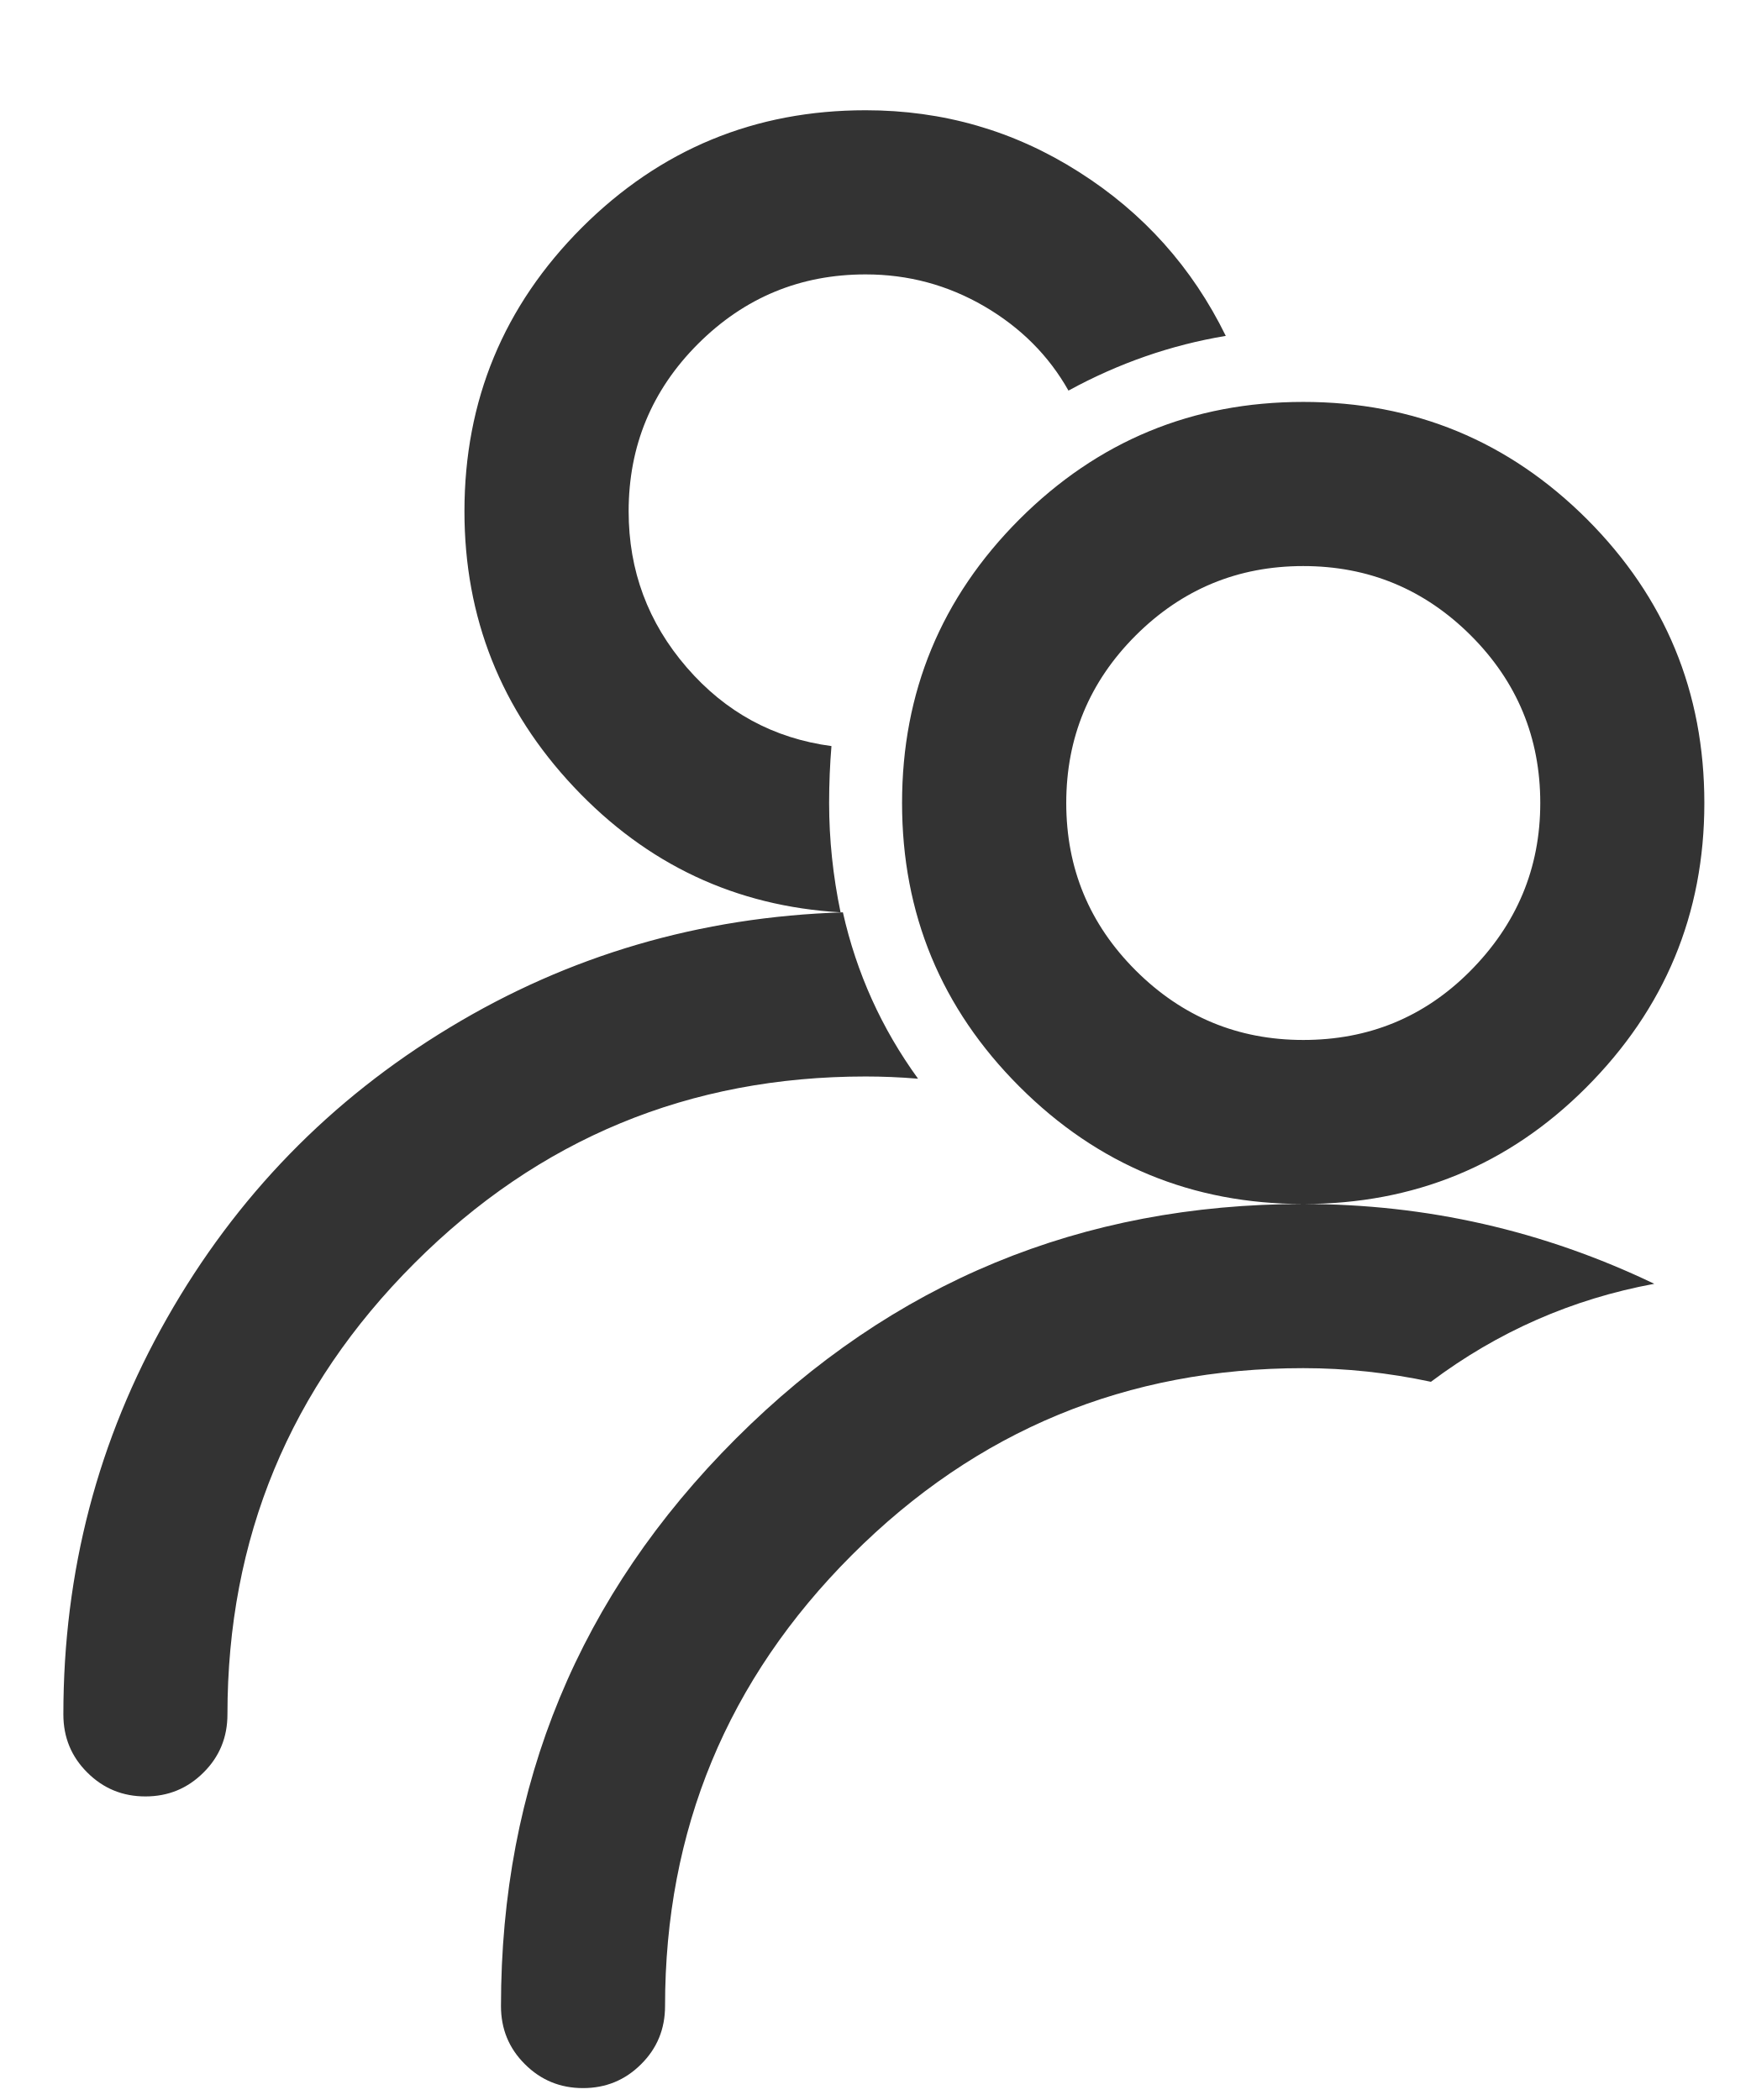
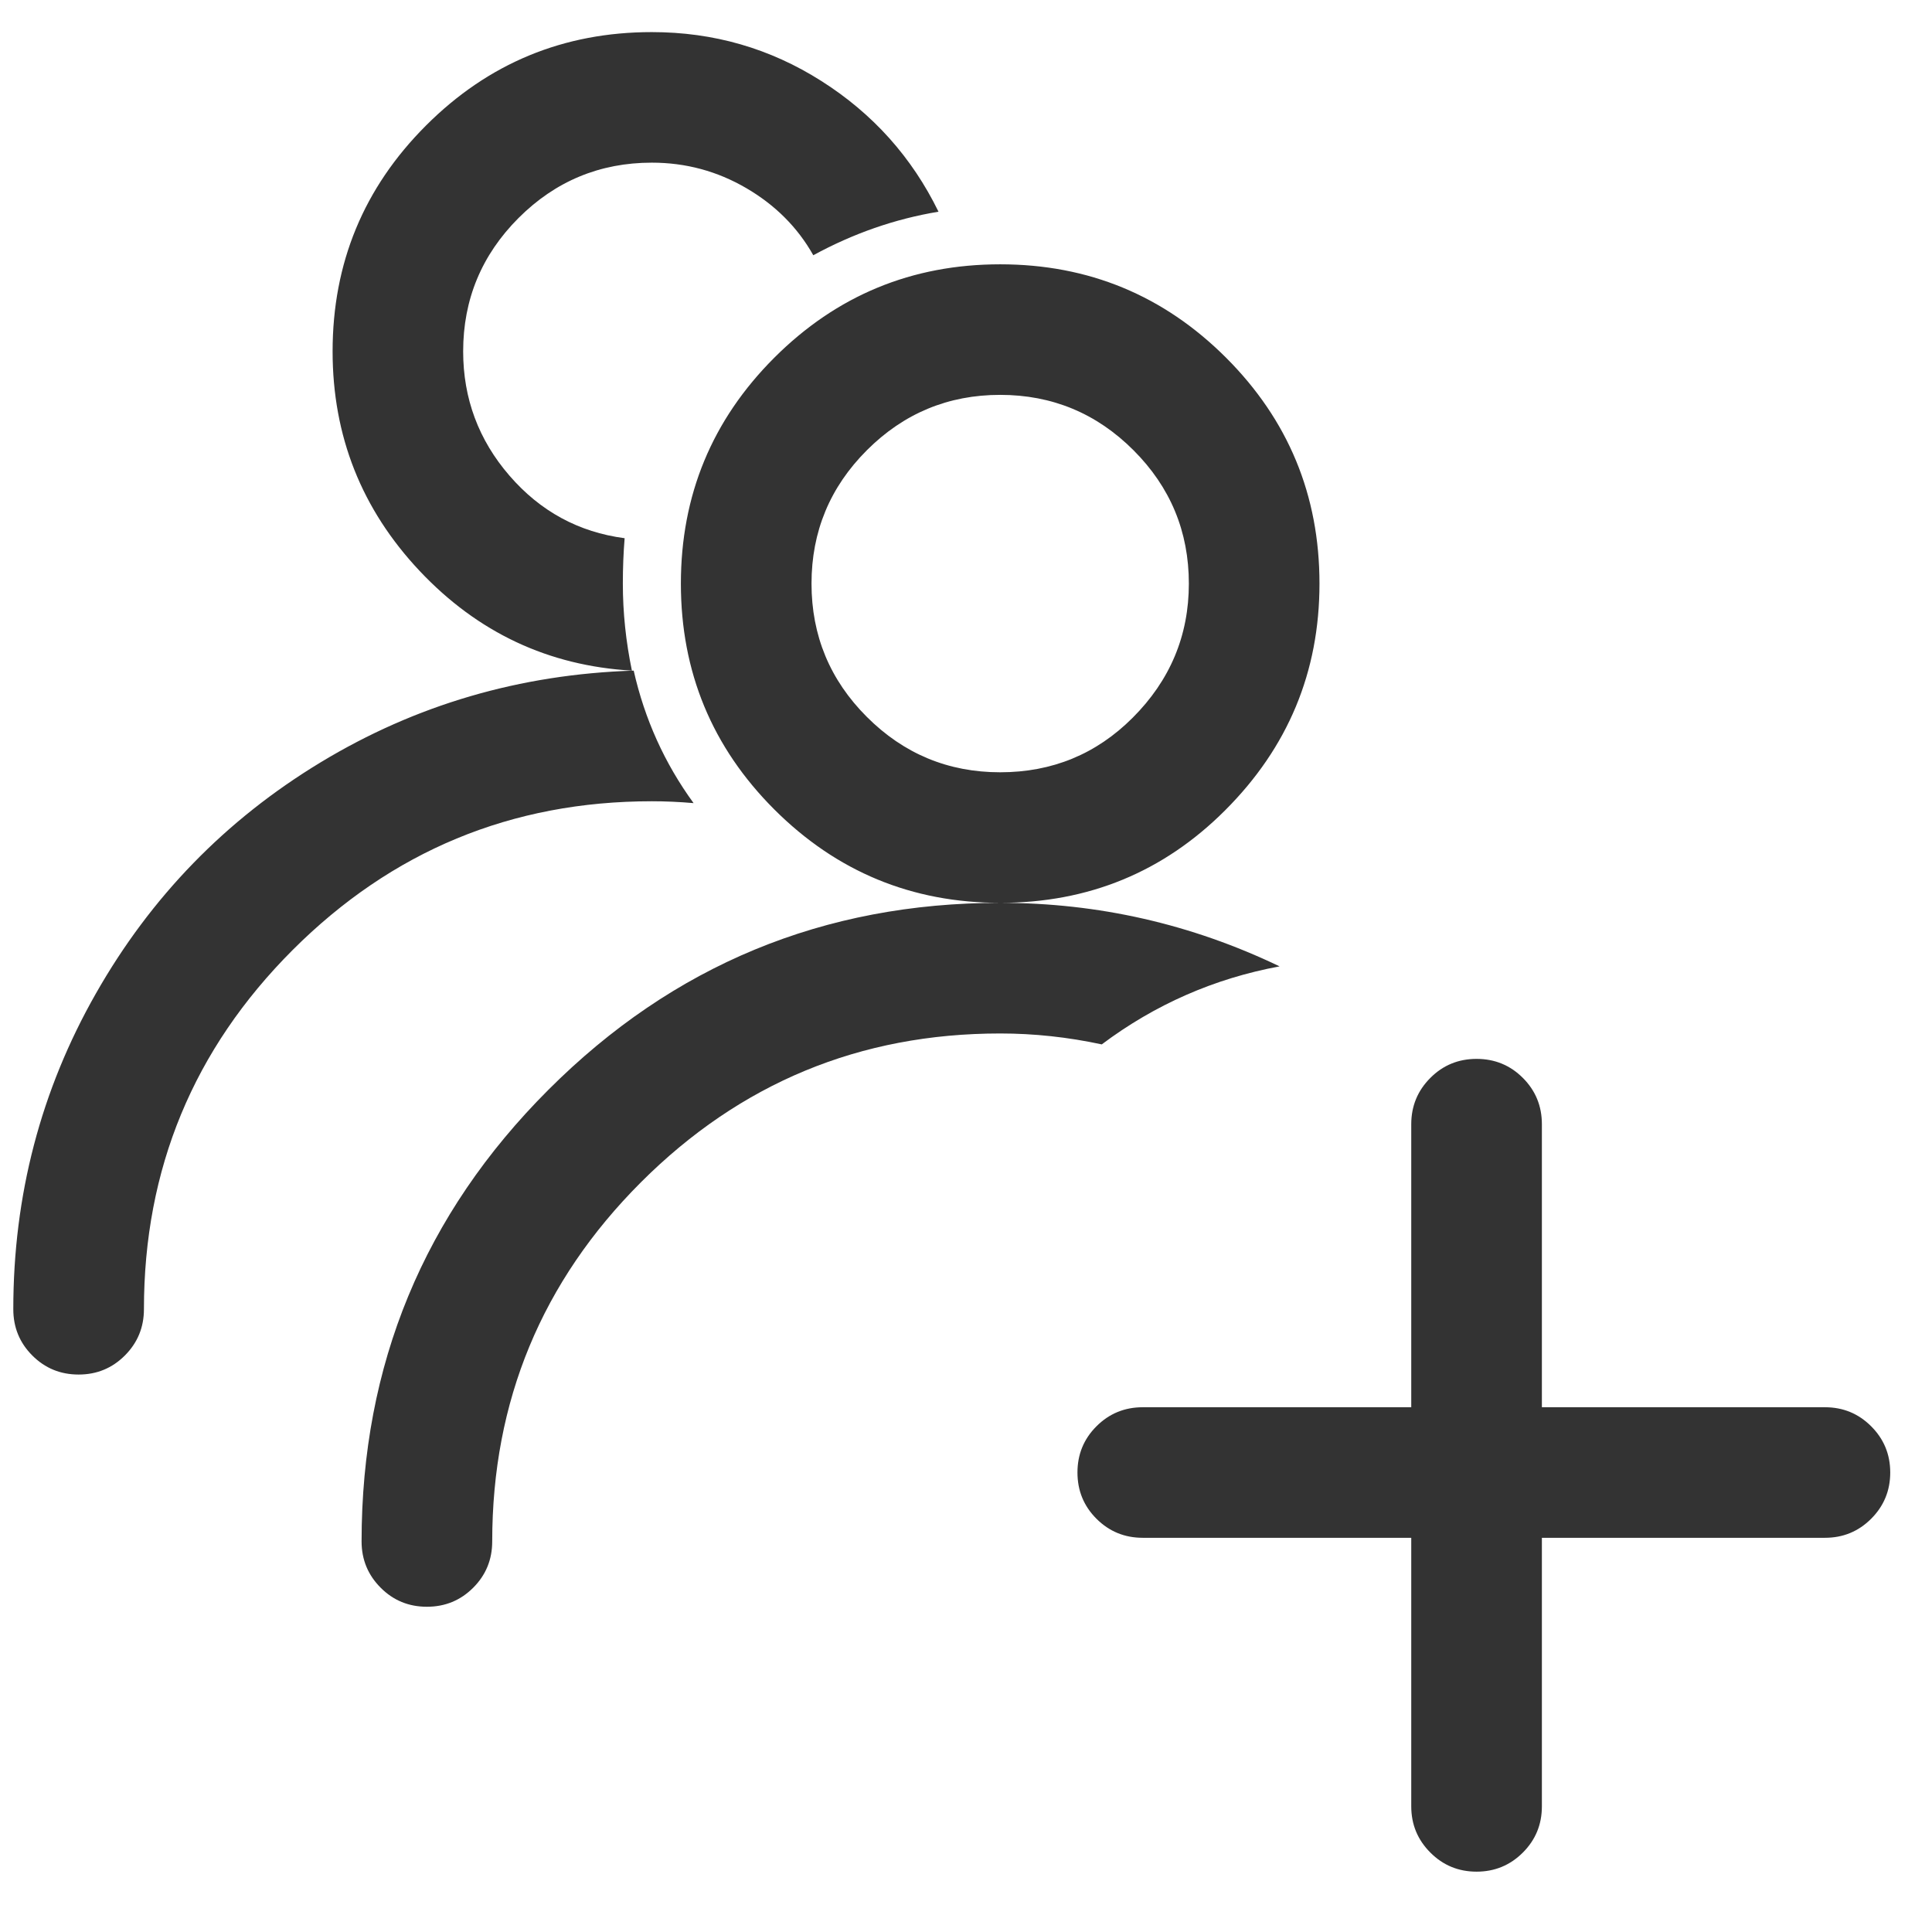
- <svg xmlns="http://www.w3.org/2000/svg" width="15px" height="18px" viewBox="0 0 15 18" version="1.1">
+ <svg xmlns="http://www.w3.org/2000/svg" width="26px" height="26px" viewBox="0 0 26 26" version="1.1">
  <g id="Pages" stroke="none" stroke-width="1" fill="none" fill-rule="evenodd">
-     <g id="Classes-/-Member-/-Recent-/-1" transform="translate(-1204, -141)" fill="#333333">
-       <g id="Group-3" transform="translate(1158, 140)">
-         <g id="Group-4">
-           <g id="Icon-/-Search-/-Active-Copy-5" transform="translate(44, 0)">
-             <path d="M9.203,8.82 C8.305,8.768 7.543,8.41 6.918,7.746 C6.293,7.082 5.98,6.294 5.98,5.383 C5.98,4.432 6.316,3.622 6.986,2.951 C7.657,2.281 8.467,1.945 9.418,1.945 C10.082,1.945 10.691,2.121 11.244,2.473 C11.798,2.824 12.217,3.293 12.504,3.879 C12.035,3.957 11.586,4.113 11.156,4.348 C10.987,4.048 10.746,3.807 10.434,3.625 C10.121,3.443 9.783,3.352 9.418,3.352 C8.858,3.352 8.38,3.55 7.982,3.947 C7.585,4.344 7.387,4.823 7.387,5.383 C7.387,5.891 7.553,6.337 7.885,6.721 C8.217,7.105 8.63,7.329 9.125,7.395 C9.112,7.551 9.105,7.714 9.105,7.883 C9.105,8.195 9.138,8.508 9.203,8.82 Z M16.176,12.004 C15.473,12.134 14.835,12.414 14.262,12.844 C13.897,12.766 13.533,12.727 13.168,12.727 C11.658,12.727 10.368,13.26 9.301,14.328 C8.233,15.396 7.699,16.685 7.699,18.195 C7.699,18.391 7.631,18.557 7.494,18.693 C7.357,18.83 7.191,18.898 6.996,18.898 C6.801,18.898 6.635,18.83 6.498,18.693 C6.361,18.557 6.293,18.391 6.293,18.195 C6.293,16.294 6.964,14.673 8.305,13.332 C9.646,11.991 11.267,11.32 13.168,11.32 C14.223,11.32 15.225,11.548 16.176,12.004 Z M15.59,10.324 C14.926,10.988 14.118,11.32 13.168,11.32 C12.217,11.32 11.407,10.985 10.736,10.314 C10.066,9.644 9.73,8.833 9.73,7.883 C9.73,6.932 10.066,6.122 10.736,5.451 C11.407,4.781 12.217,4.445 13.168,4.445 C14.118,4.445 14.929,4.781 15.6,5.451 C16.27,6.122 16.605,6.932 16.605,7.883 C16.605,8.833 16.267,9.647 15.59,10.324 Z M14.594,9.328 C14.997,8.924 15.199,8.443 15.199,7.883 C15.199,7.323 15.001,6.844 14.604,6.447 C14.206,6.05 13.728,5.852 13.168,5.852 C12.608,5.852 12.13,6.05 11.732,6.447 C11.335,6.844 11.137,7.323 11.137,7.883 C11.137,8.443 11.335,8.921 11.732,9.318 C12.13,9.715 12.608,9.914 13.168,9.914 C13.728,9.914 14.203,9.719 14.594,9.328 Z M9.867,10.246 C9.711,10.233 9.561,10.227 9.418,10.227 C7.908,10.227 6.618,10.76 5.551,11.828 C4.483,12.896 3.949,14.185 3.949,15.695 C3.949,15.891 3.881,16.057 3.744,16.193 C3.607,16.33 3.441,16.398 3.246,16.398 C3.051,16.398 2.885,16.33 2.748,16.193 C2.611,16.057 2.543,15.891 2.543,15.695 C2.543,14.471 2.839,13.339 3.432,12.297 C4.024,11.255 4.831,10.425 5.854,9.807 C6.876,9.188 7.999,8.859 9.223,8.82 C9.34,9.341 9.555,9.816 9.867,10.246 Z" id="members-add" />
+     <g id="Classes-/-Join-or-create/-1" transform="translate(-453, -114)" fill="#333333">
+       <g id="Page-title" transform="translate(450, 105)">
+         <g id="Icon-/-Nav-/-Settings-/-Active" transform="translate(0, 7)">
+           <g id="members-add" transform="translate(3, 2)">
+             <path d="M8.504,9.025 C7.381,8.96 6.429,8.513 5.647,7.683 C4.866,6.853 4.476,5.868 4.476,4.729 C4.476,3.54 4.895,2.527 5.733,1.689 C6.571,0.851 7.584,0.432 8.772,0.432 C9.603,0.432 10.363,0.651 11.055,1.091 C11.747,1.53 12.272,2.116 12.63,2.849 C12.044,2.946 11.482,3.142 10.945,3.435 C10.734,3.06 10.433,2.759 10.042,2.531 C9.651,2.303 9.228,2.189 8.772,2.189 C8.073,2.189 7.474,2.438 6.978,2.934 C6.482,3.431 6.233,4.029 6.233,4.729 C6.233,5.363 6.441,5.921 6.856,6.401 C7.271,6.881 7.788,7.162 8.406,7.243 C8.39,7.438 8.382,7.642 8.382,7.854 C8.382,8.244 8.423,8.635 8.504,9.025 Z M17.22,13.005 C16.341,13.168 15.543,13.518 14.827,14.055 C14.371,13.957 13.916,13.908 13.46,13.908 C11.572,13.908 9.961,14.576 8.626,15.91 C7.291,17.245 6.624,18.856 6.624,20.744 C6.624,20.988 6.539,21.196 6.368,21.367 C6.197,21.538 5.989,21.623 5.745,21.623 C5.501,21.623 5.293,21.538 5.123,21.367 C4.952,21.196 4.866,20.988 4.866,20.744 C4.866,18.368 5.704,16.341 7.381,14.665 C9.057,12.989 11.084,12.15 13.46,12.15 C14.778,12.15 16.032,12.435 17.22,13.005 Z M16.487,10.905 C15.657,11.735 14.648,12.15 13.46,12.15 C12.272,12.15 11.259,11.731 10.42,10.893 C9.582,10.055 9.163,9.042 9.163,7.854 C9.163,6.665 9.582,5.652 10.42,4.814 C11.259,3.976 12.272,3.557 13.46,3.557 C14.648,3.557 15.661,3.976 16.5,4.814 C17.338,5.652 17.757,6.665 17.757,7.854 C17.757,9.042 17.334,10.059 16.487,10.905 Z M15.242,9.66 C15.747,9.156 15.999,8.553 15.999,7.854 C15.999,7.154 15.751,6.556 15.254,6.059 C14.758,5.563 14.16,5.314 13.46,5.314 C12.76,5.314 12.162,5.563 11.666,6.059 C11.169,6.556 10.921,7.154 10.921,7.854 C10.921,8.553 11.169,9.152 11.666,9.648 C12.162,10.144 12.76,10.393 13.46,10.393 C14.16,10.393 14.754,10.148 15.242,9.66 Z M9.334,10.808 C9.139,10.791 8.951,10.783 8.772,10.783 C6.884,10.783 5.273,11.451 3.938,12.785 C2.604,14.12 1.937,15.731 1.937,17.619 C1.937,17.863 1.851,18.071 1.68,18.242 C1.509,18.413 1.302,18.498 1.058,18.498 C0.813,18.498 0.606,18.413 0.435,18.242 C0.264,18.071 0.179,17.863 0.179,17.619 C0.179,16.089 0.549,14.673 1.29,13.371 C2.03,12.069 3.039,11.031 4.317,10.258 C5.595,9.485 6.998,9.074 8.528,9.025 C8.675,9.676 8.943,10.271 9.334,10.808 Z" id="usergroup-add---anticon" />
+             <path d="M24.559,18.938 C24.803,18.938 25.01,19.023 25.181,19.194 C25.352,19.365 25.438,19.572 25.438,19.816 C25.438,20.061 25.352,20.268 25.181,20.439 C25.01,20.61 24.803,20.695 24.559,20.695 L20.75,20.695 L20.75,24.309 C20.75,24.553 20.665,24.76 20.494,24.931 C20.323,25.102 20.115,25.188 19.871,25.188 C19.627,25.188 19.419,25.102 19.249,24.931 C19.078,24.76 18.992,24.553 18.992,24.309 L18.992,20.695 L15.379,20.695 C15.135,20.695 14.927,20.61 14.756,20.439 C14.585,20.268 14.5,20.061 14.5,19.816 C14.5,19.572 14.585,19.365 14.756,19.194 C14.927,19.023 15.135,18.938 15.379,18.938 L18.992,18.938 L18.992,15.129 C18.992,14.885 19.078,14.677 19.249,14.506 C19.419,14.335 19.627,14.25 19.871,14.25 C20.115,14.25 20.323,14.335 20.494,14.506 C20.665,14.677 20.75,14.885 20.75,15.129 L20.75,18.938 L24.559,18.938 Z" id="Path" fill-rule="nonzero" />
          </g>
        </g>
      </g>
    </g>
  </g>
</svg>
